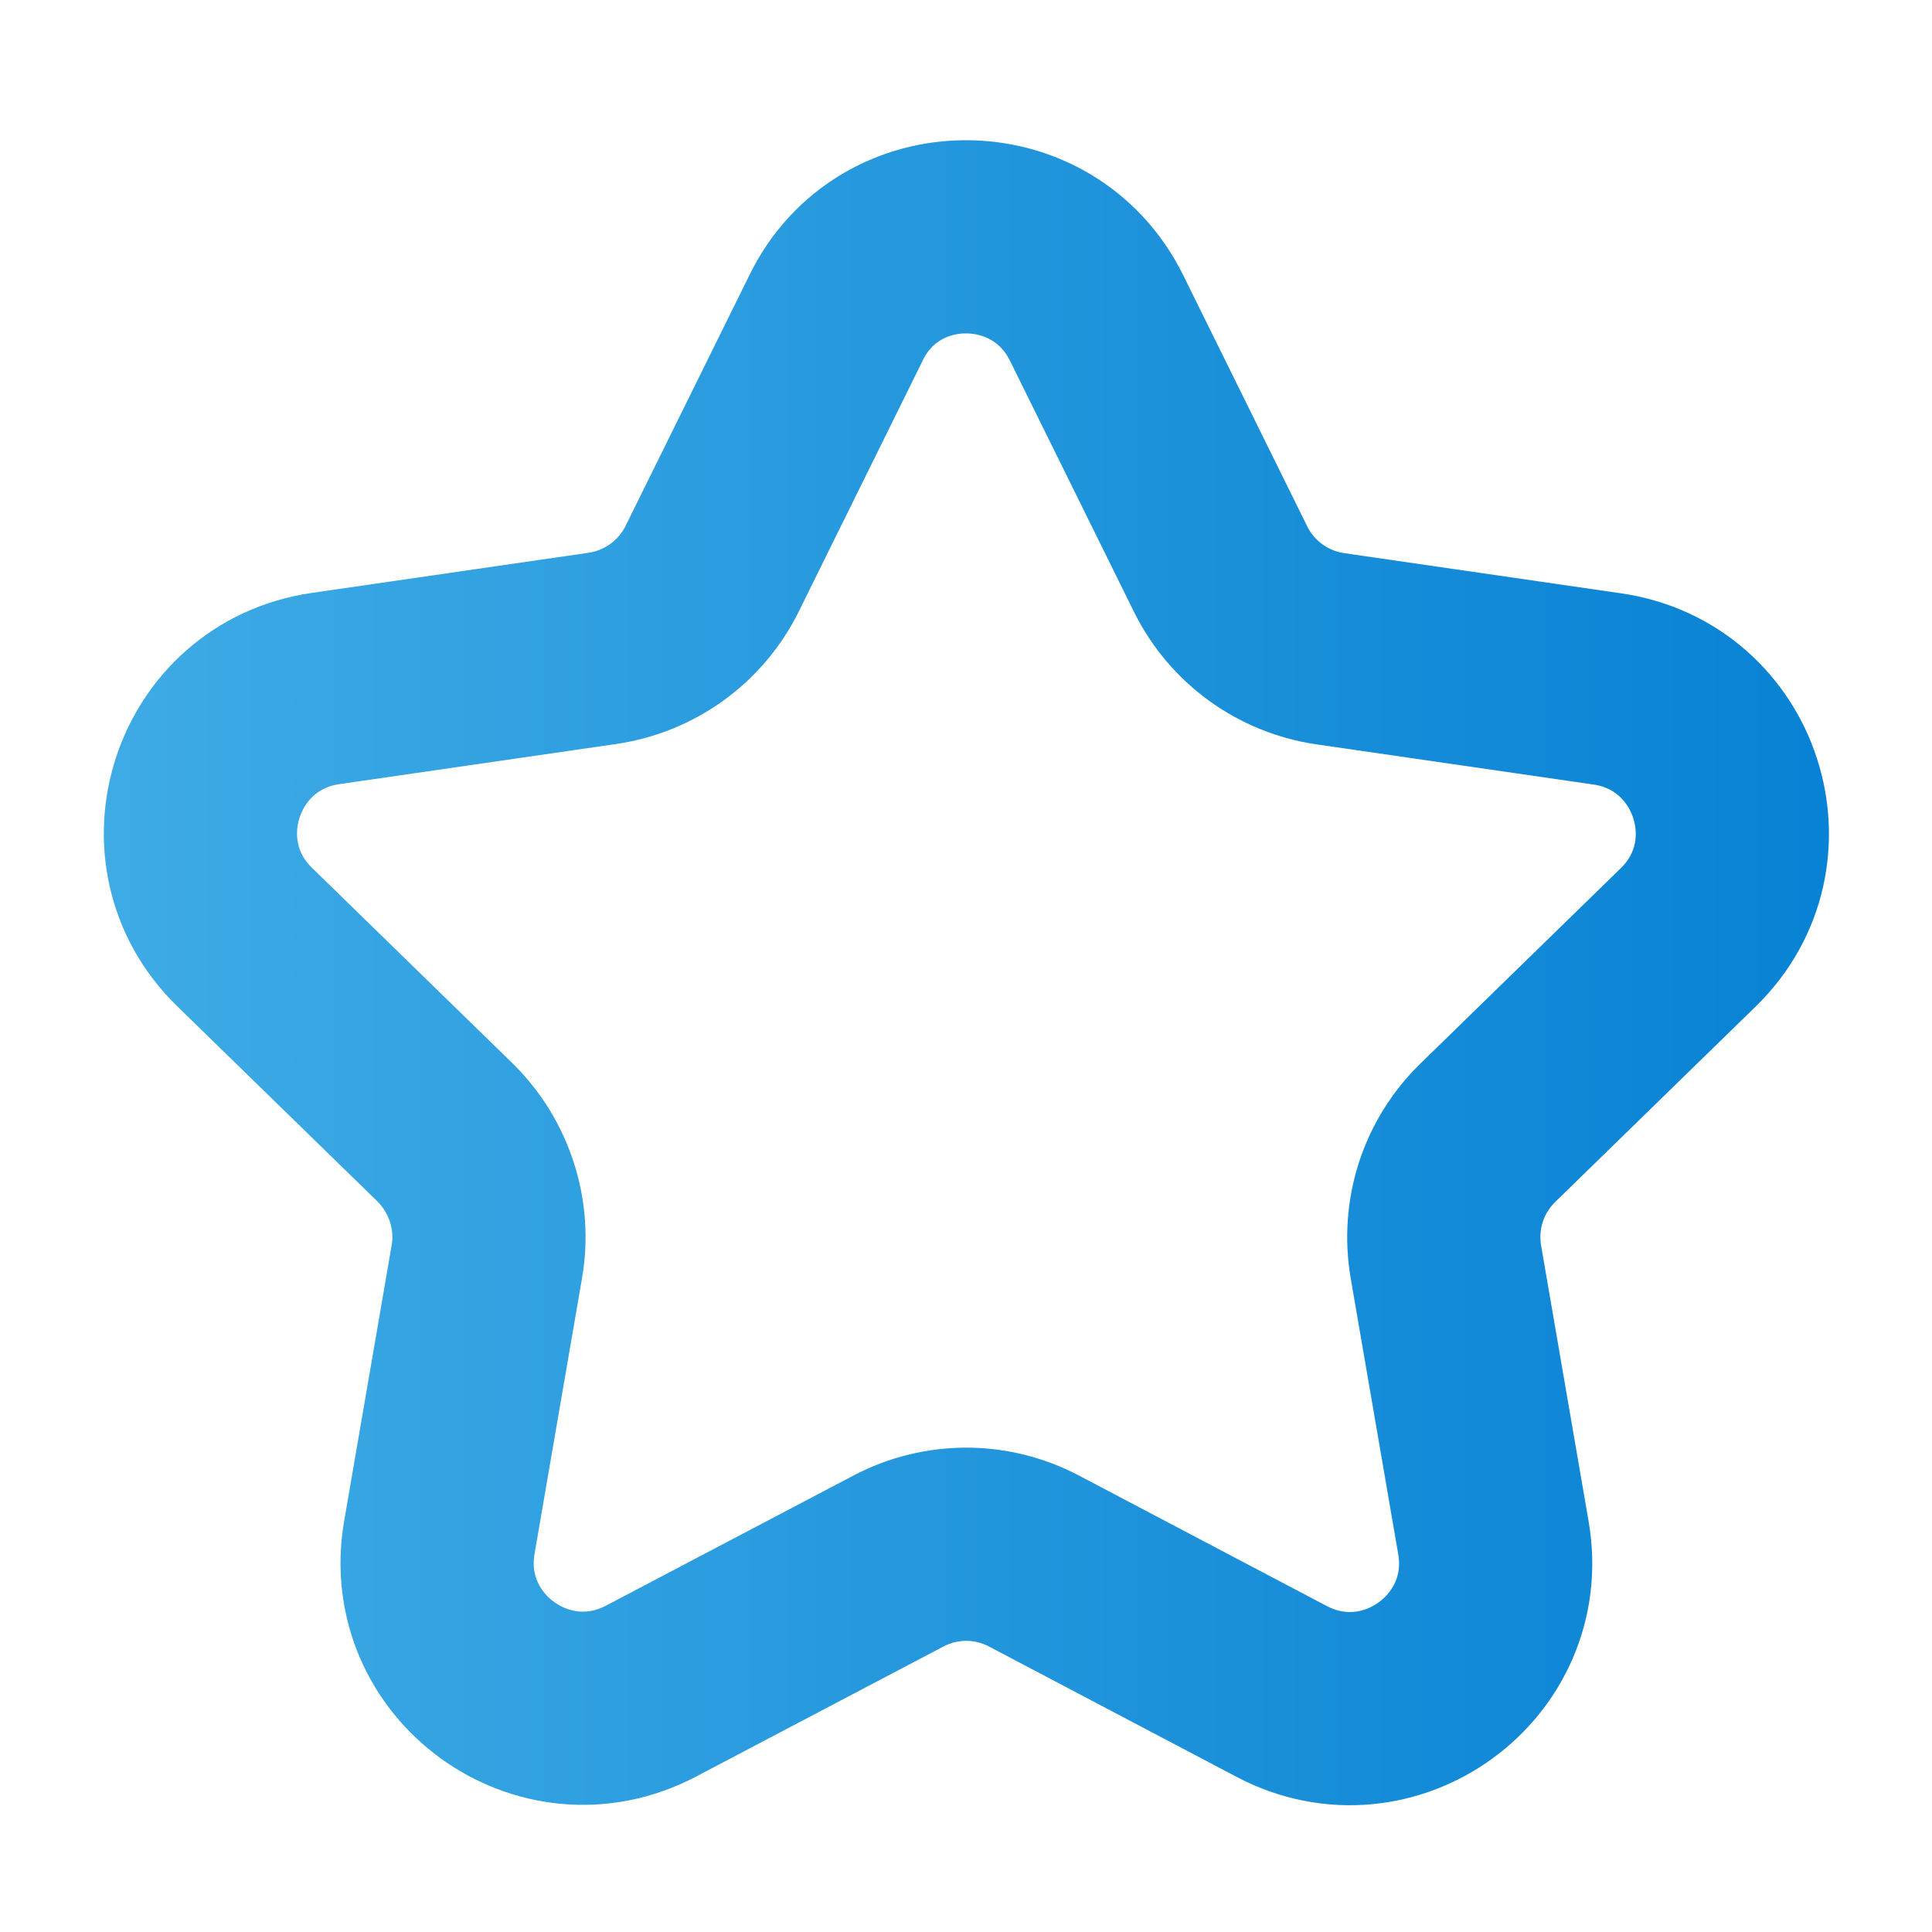
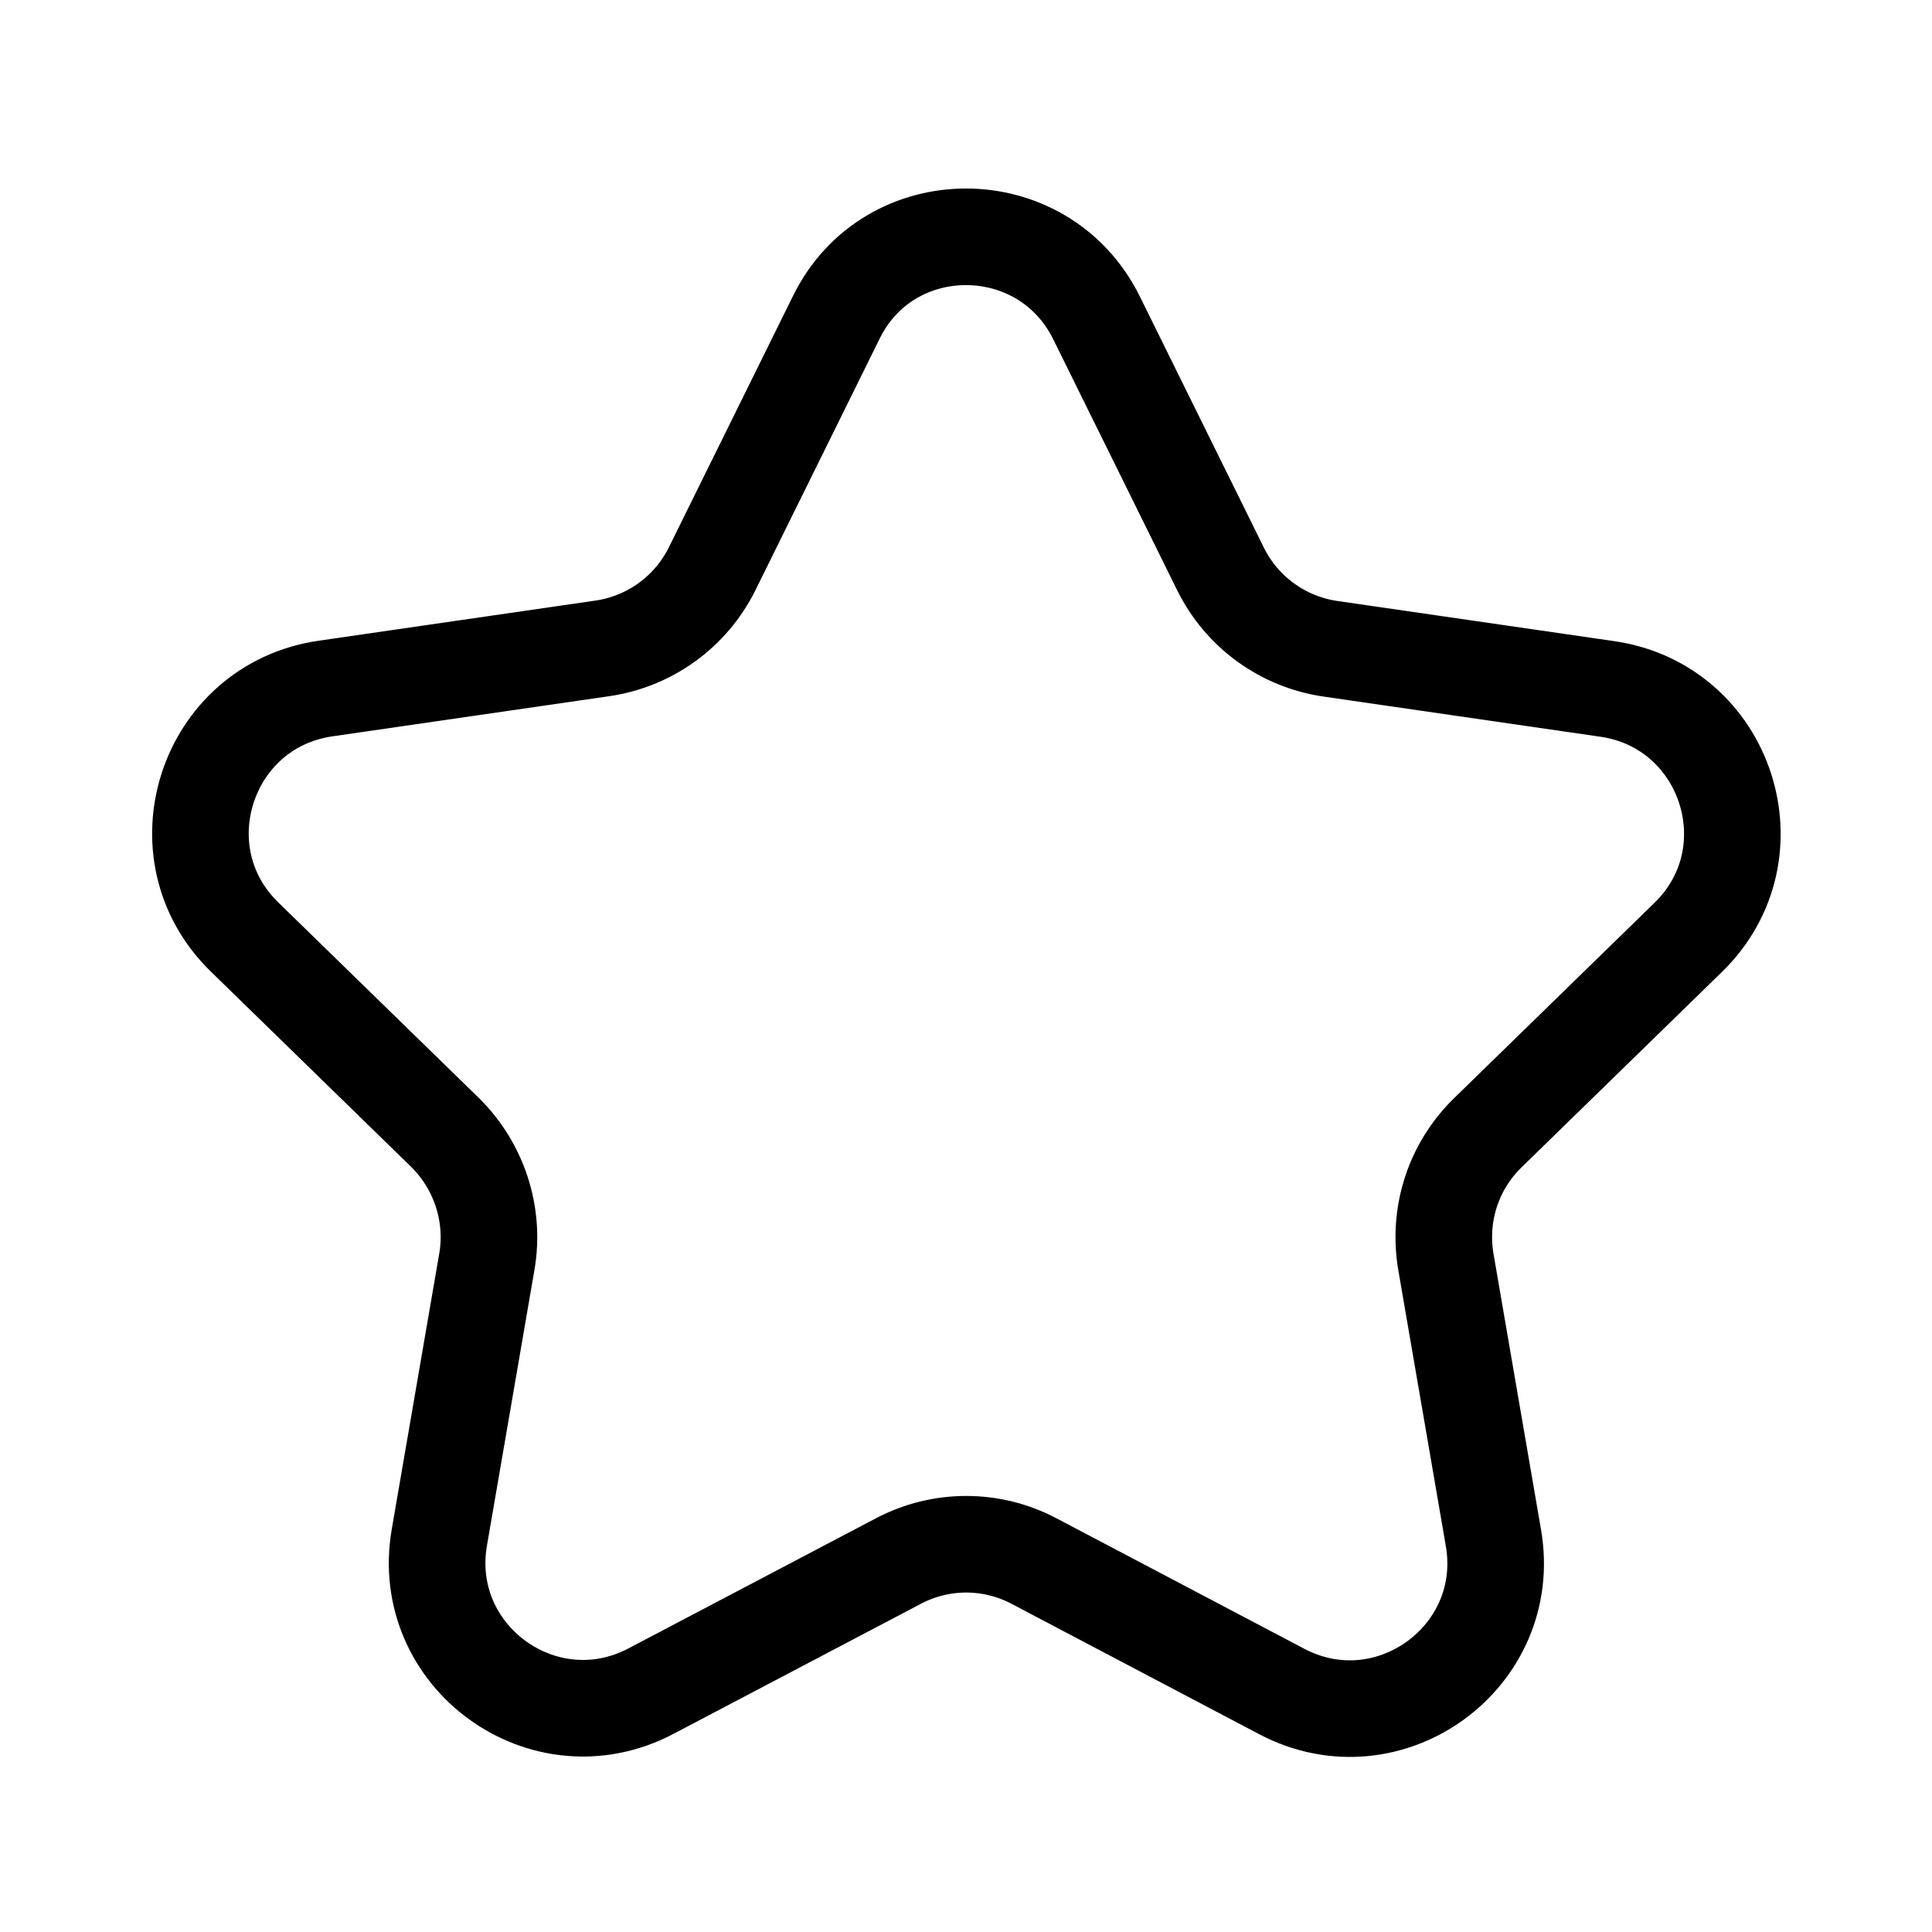
<svg xmlns="http://www.w3.org/2000/svg" version="1.1" id="Layer_1" x="0px" y="0px" viewBox="0 0 500 500" style="enable-background:new 0 0 500 500;" xml:space="preserve">
  <style type="text/css">
- 	.st0{fill:none;stroke:url(#SVGID_1_);stroke-width:50;stroke-miterlimit:10;}
+ 	.st0{fill:none;stroke:#000000;stroke-width:25;stroke-miterlimit:10;}
</style>
-   <linearGradient id="SVGID_1_" gradientUnits="userSpaceOnUse" x1="26.732" y1="251.714" x2="473.278" y2="251.714">
-     <stop offset="0" style="stop-color:#3EABE5" />
-     <stop offset="0.995" style="stop-color:#0882D4" />
-   </linearGradient>
  <path class="st0" d="M283.8,82.3l32.1,65c5.5,11.1,16.1,18.8,28.4,20.6l71.7,10.4c30.9,4.5,43.3,42.5,20.9,64.3L385,293.2  c-8.9,8.7-12.9,21.1-10.8,33.4l12.3,71.4c5.3,30.8-27,54.3-54.7,39.8L267.6,404c-11-5.8-24.1-5.8-35.1,0l-64.1,33.7  c-27.7,14.5-60-9-54.7-39.8l12.3-71.4c2.1-12.2-2-24.7-10.8-33.4l-51.9-50.6c-22.4-21.8-10-59.8,20.9-64.3l71.7-10.4  c12.3-1.8,22.9-9.5,28.4-20.6l32.1-65C230,54.3,270,54.3,283.8,82.3z" />
</svg>
